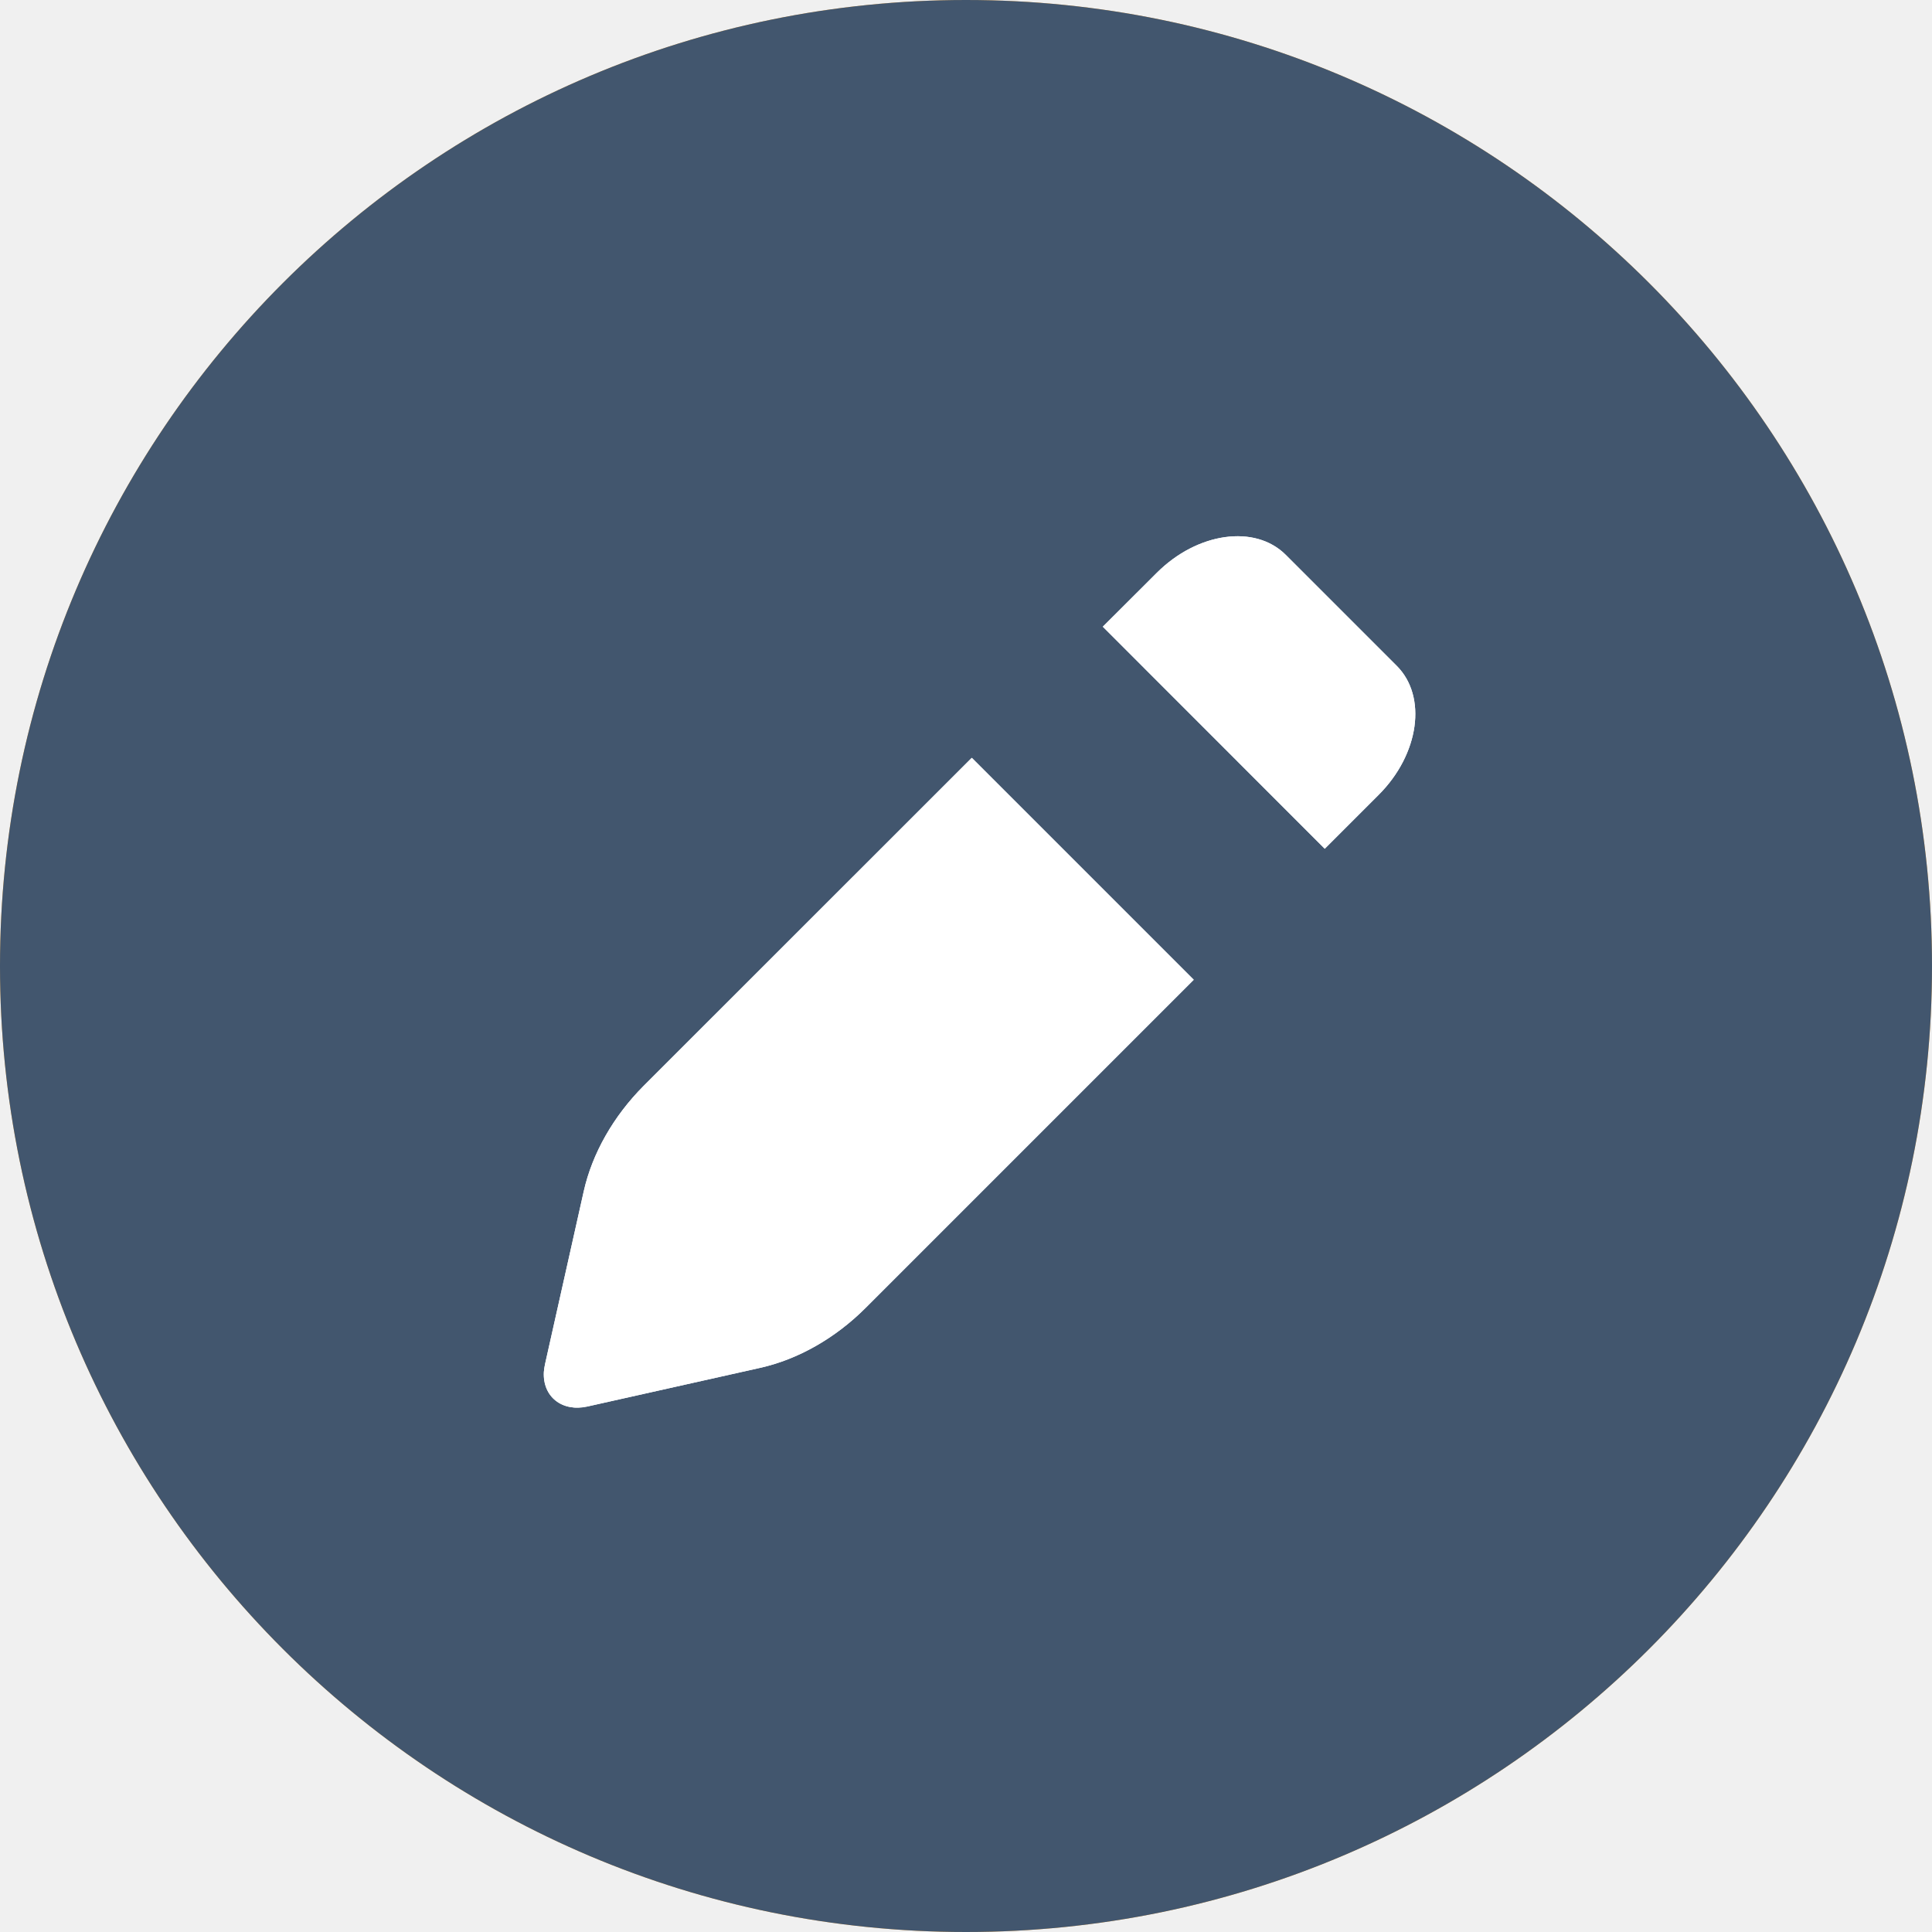
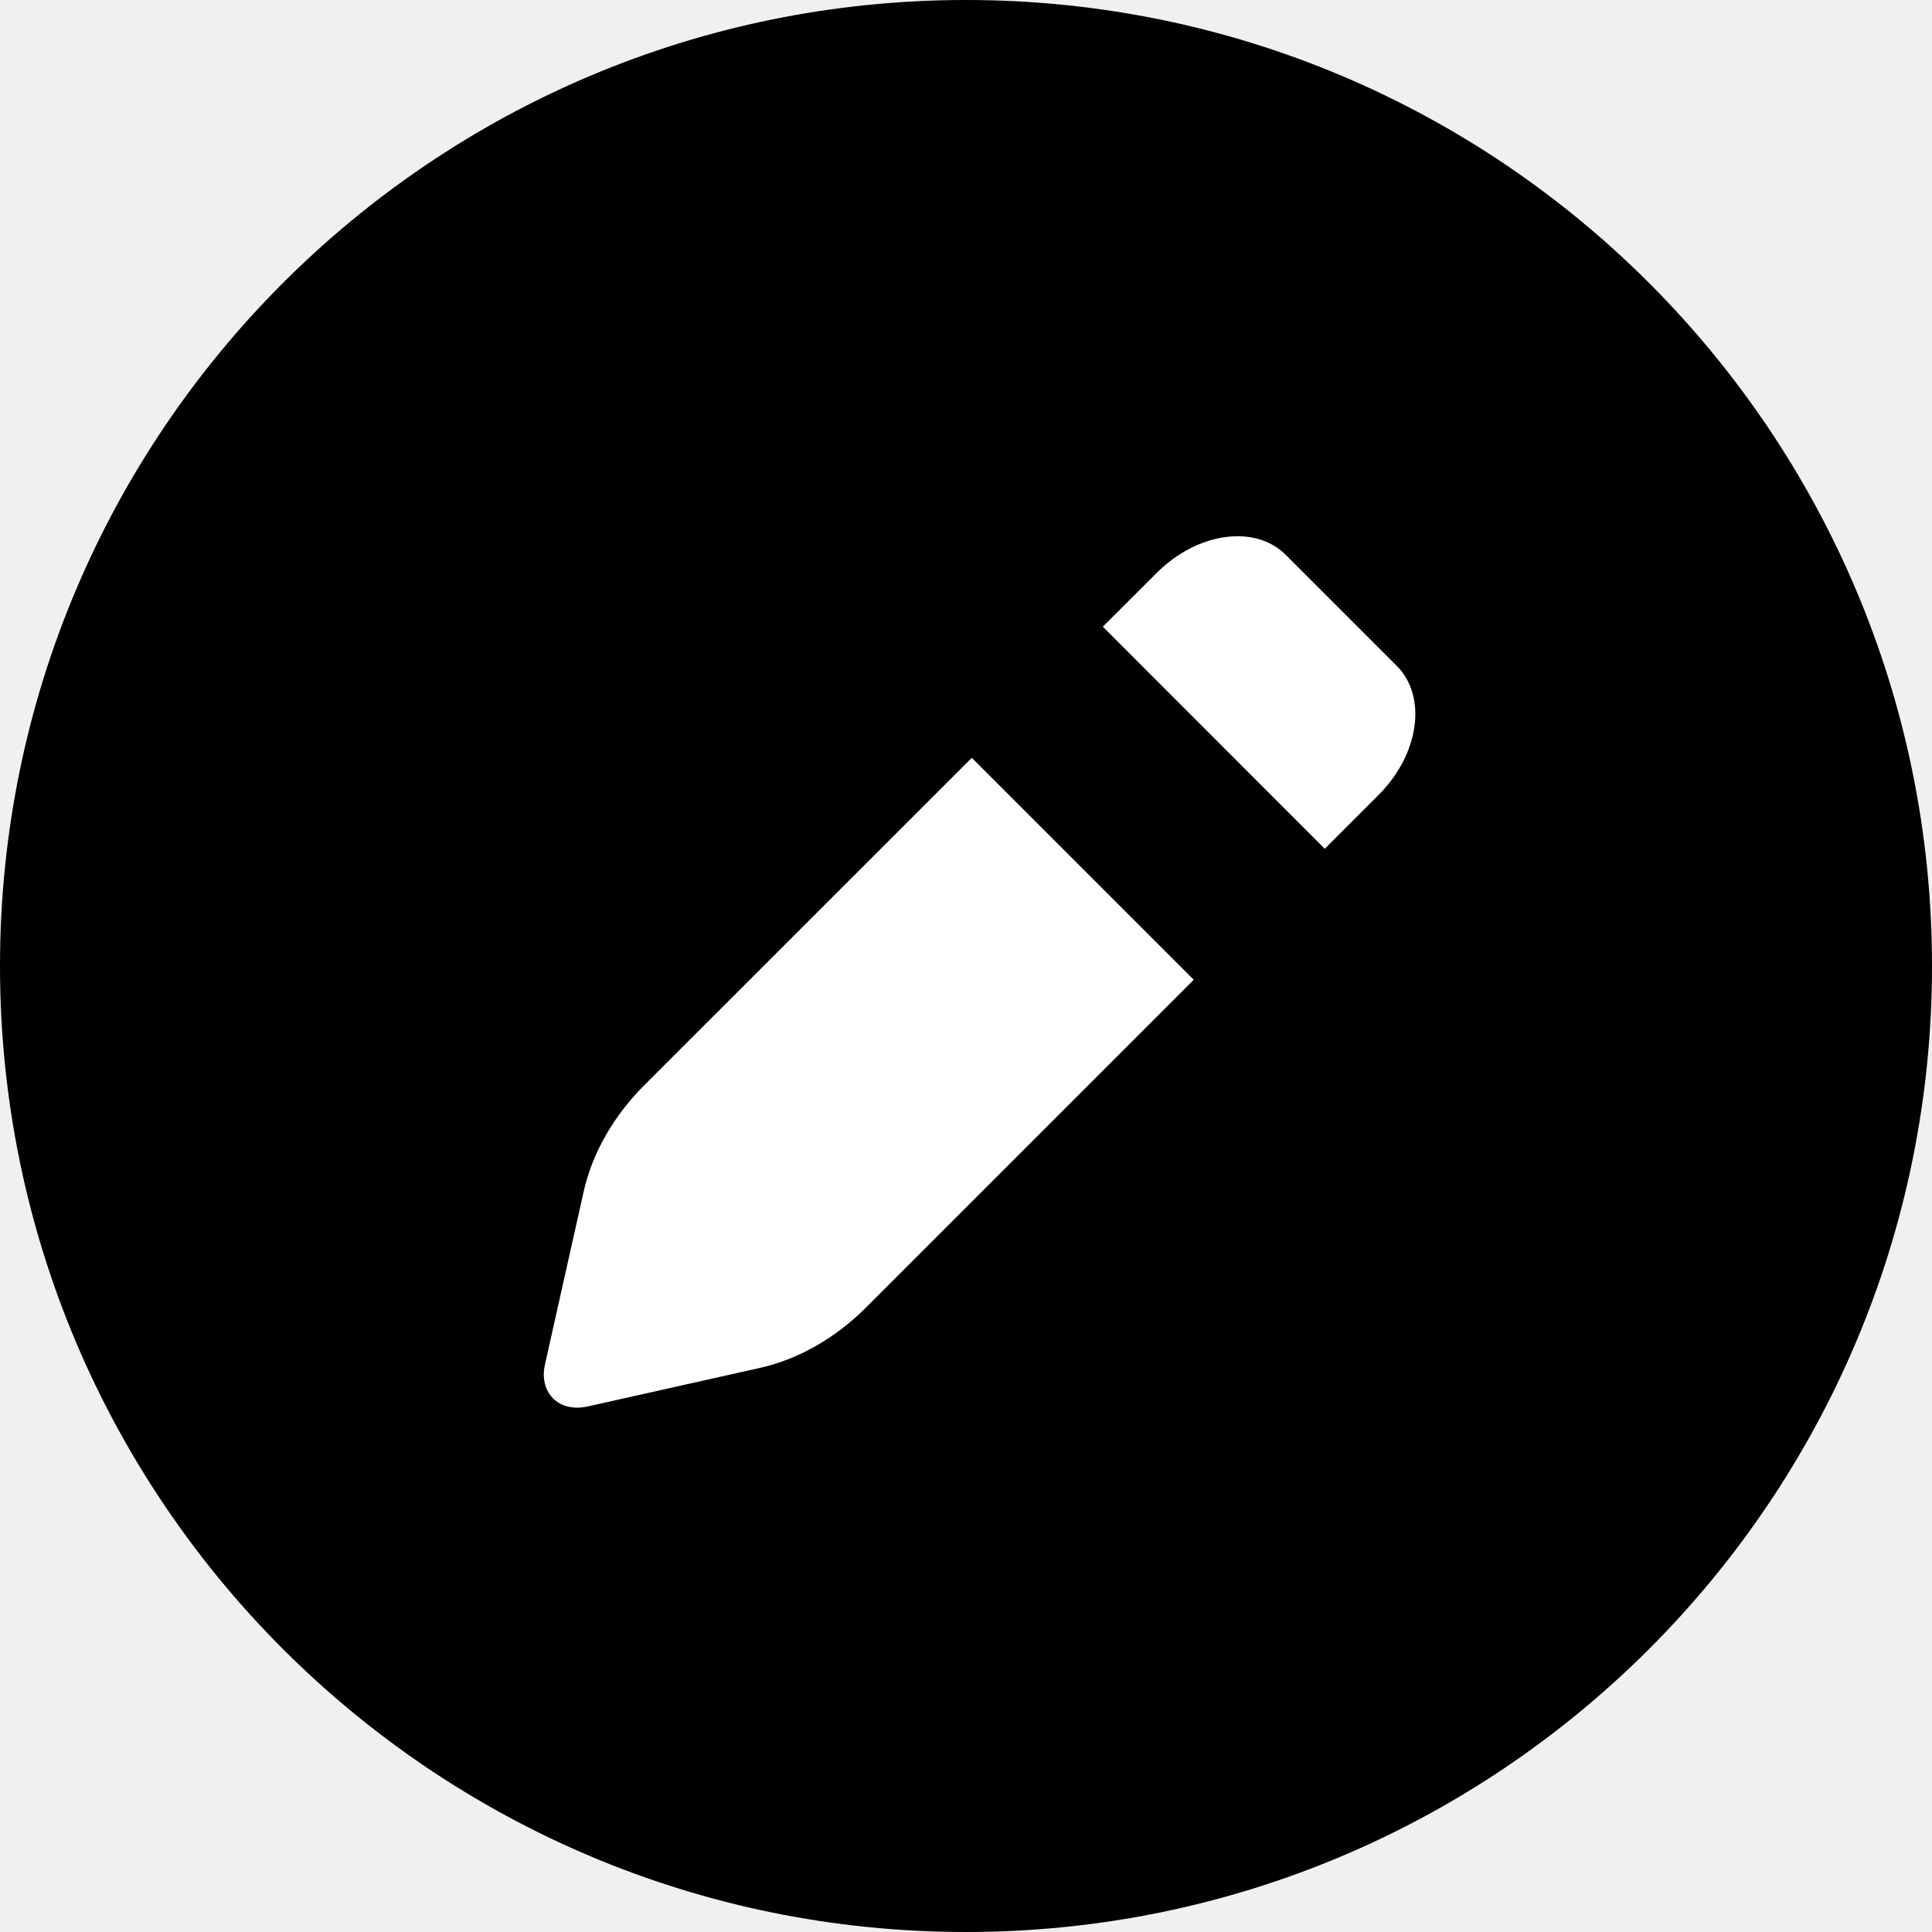
- <svg xmlns="http://www.w3.org/2000/svg" xmlns:xlink="http://www.w3.org/1999/xlink" width="16px" height="16px" viewBox="0 0 16 16" version="1.1">
-   <defs>
-     <path d="M8,16 C3.582,16 0,12.418 0,8 C0,3.582 3.582,-1.77635684e-15 8,0 C12.418,0 16,3.582 16,8 C16,12.418 12.418,16 8,16 Z" id="path-1" />
-     <path d="M6.971,3.029 L5.133,1.19 L5.58,0.744 C5.916,0.408 6.394,0.341 6.648,0.595 L7.567,1.514 C7.821,1.768 7.754,2.246 7.418,2.582 L6.971,3.029 Z M5.886,4.114 L3.168,6.832 C2.918,7.082 2.609,7.258 2.295,7.328 L0.865,7.648 C0.655,7.695 0.493,7.567 0.504,7.362 C0.506,7.34 0.509,7.318 0.514,7.296 L0.834,5.867 C0.904,5.553 1.08,5.244 1.33,4.993 L4.048,2.276 L5.886,4.114 Z" id="path-3" />
-   </defs>
-   <g id="Symbols" stroke="none" stroke-width="1" fill="none" fill-rule="evenodd">
-     <g id="Icon-/-Edit" transform="translate(-4, -4)">
-       <g id="Colors-/-Dark-Blue-/-primary-800" transform="translate(4, 4)">
-         <mask id="mask-2" fill="white">
-           <use xlink:href="#path-1" />
-         </mask>
-         <use id="Mask" fill="#FFB043" xlink:href="#path-1" />
-         <g id="Colors-/-Grey-/-swatch-D25" mask="url(#mask-2)" fill="#42566E">
-           <g transform="translate(-4, -4)">
-             <rect x="0" y="0" width="24" height="24" />
-           </g>
-         </g>
-       </g>
-       <g id="Colors-/-White" transform="translate(8, 8)">
-         <mask id="mask-4" fill="white">
-           <use xlink:href="#path-3" />
-         </mask>
-         <use id="Mask" fill="#FFFFFF" fill-rule="nonzero" xlink:href="#path-3" />
-         <g mask="url(#mask-4)" fill="#FFFFFF" id="Rectangle-10-Copy-33">
-           <g transform="translate(-8, -8)">
-             <rect x="0" y="0" width="24" height="24" />
-           </g>
-         </g>
-       </g>
-     </g>
-   </g>
+ <svg xmlns="http://www.w3.org/2000/svg" viewBox="0 0 16 16">
+   <path d="M8,16 C3.582,16 0,12.418 0,8 C0,3.582 3.582,-1.77635684e-15 8,0 C12.418,0 16,3.582 16,8 C16,12.418 12.418,16 8,16 Z" id="path-1" />
+   <path transform="translate(4, 4)" fill="white" d="M6.971,3.029 L5.133,1.19 L5.58,0.744 C5.916,0.408 6.394,0.341 6.648,0.595 L7.567,1.514 C7.821,1.768 7.754,2.246 7.418,2.582 L6.971,3.029 Z M5.886,4.114 L3.168,6.832 C2.918,7.082 2.609,7.258 2.295,7.328 L0.865,7.648 C0.655,7.695 0.493,7.567 0.504,7.362 C0.506,7.34 0.509,7.318 0.514,7.296 L0.834,5.867 C0.904,5.553 1.08,5.244 1.33,4.993 L4.048,2.276 L5.886,4.114 Z" id="path-3" />
</svg>
